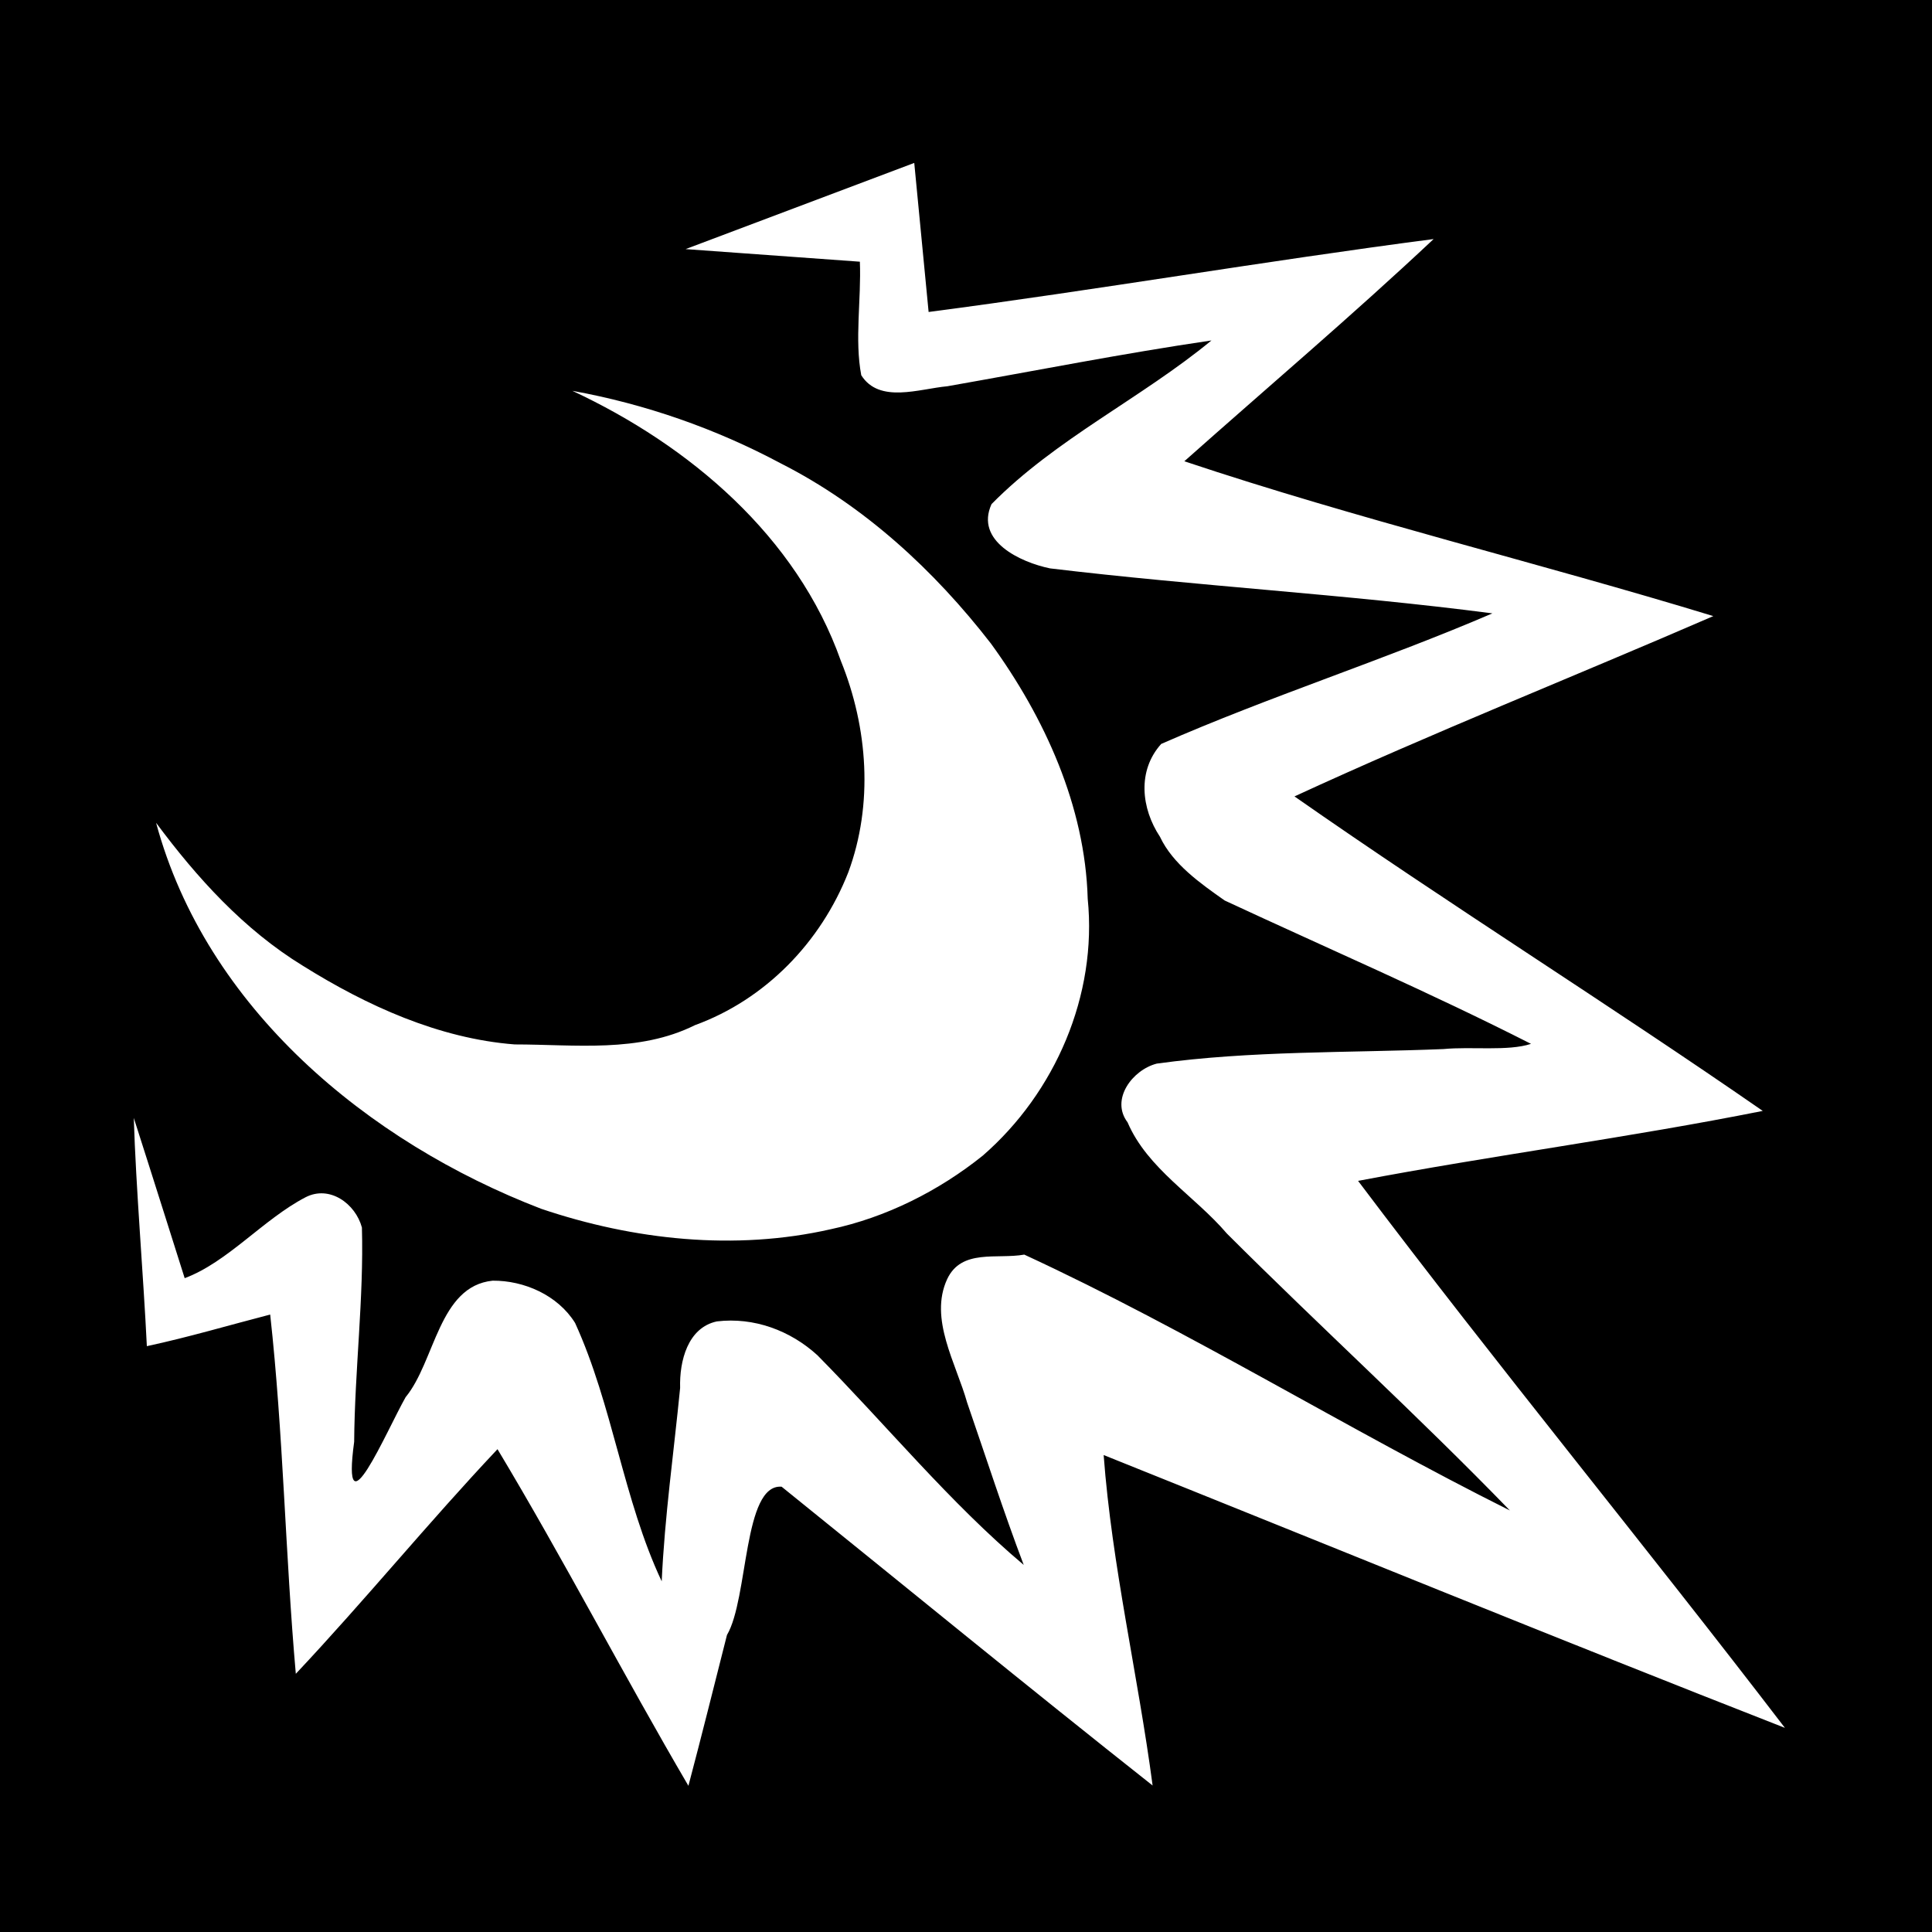
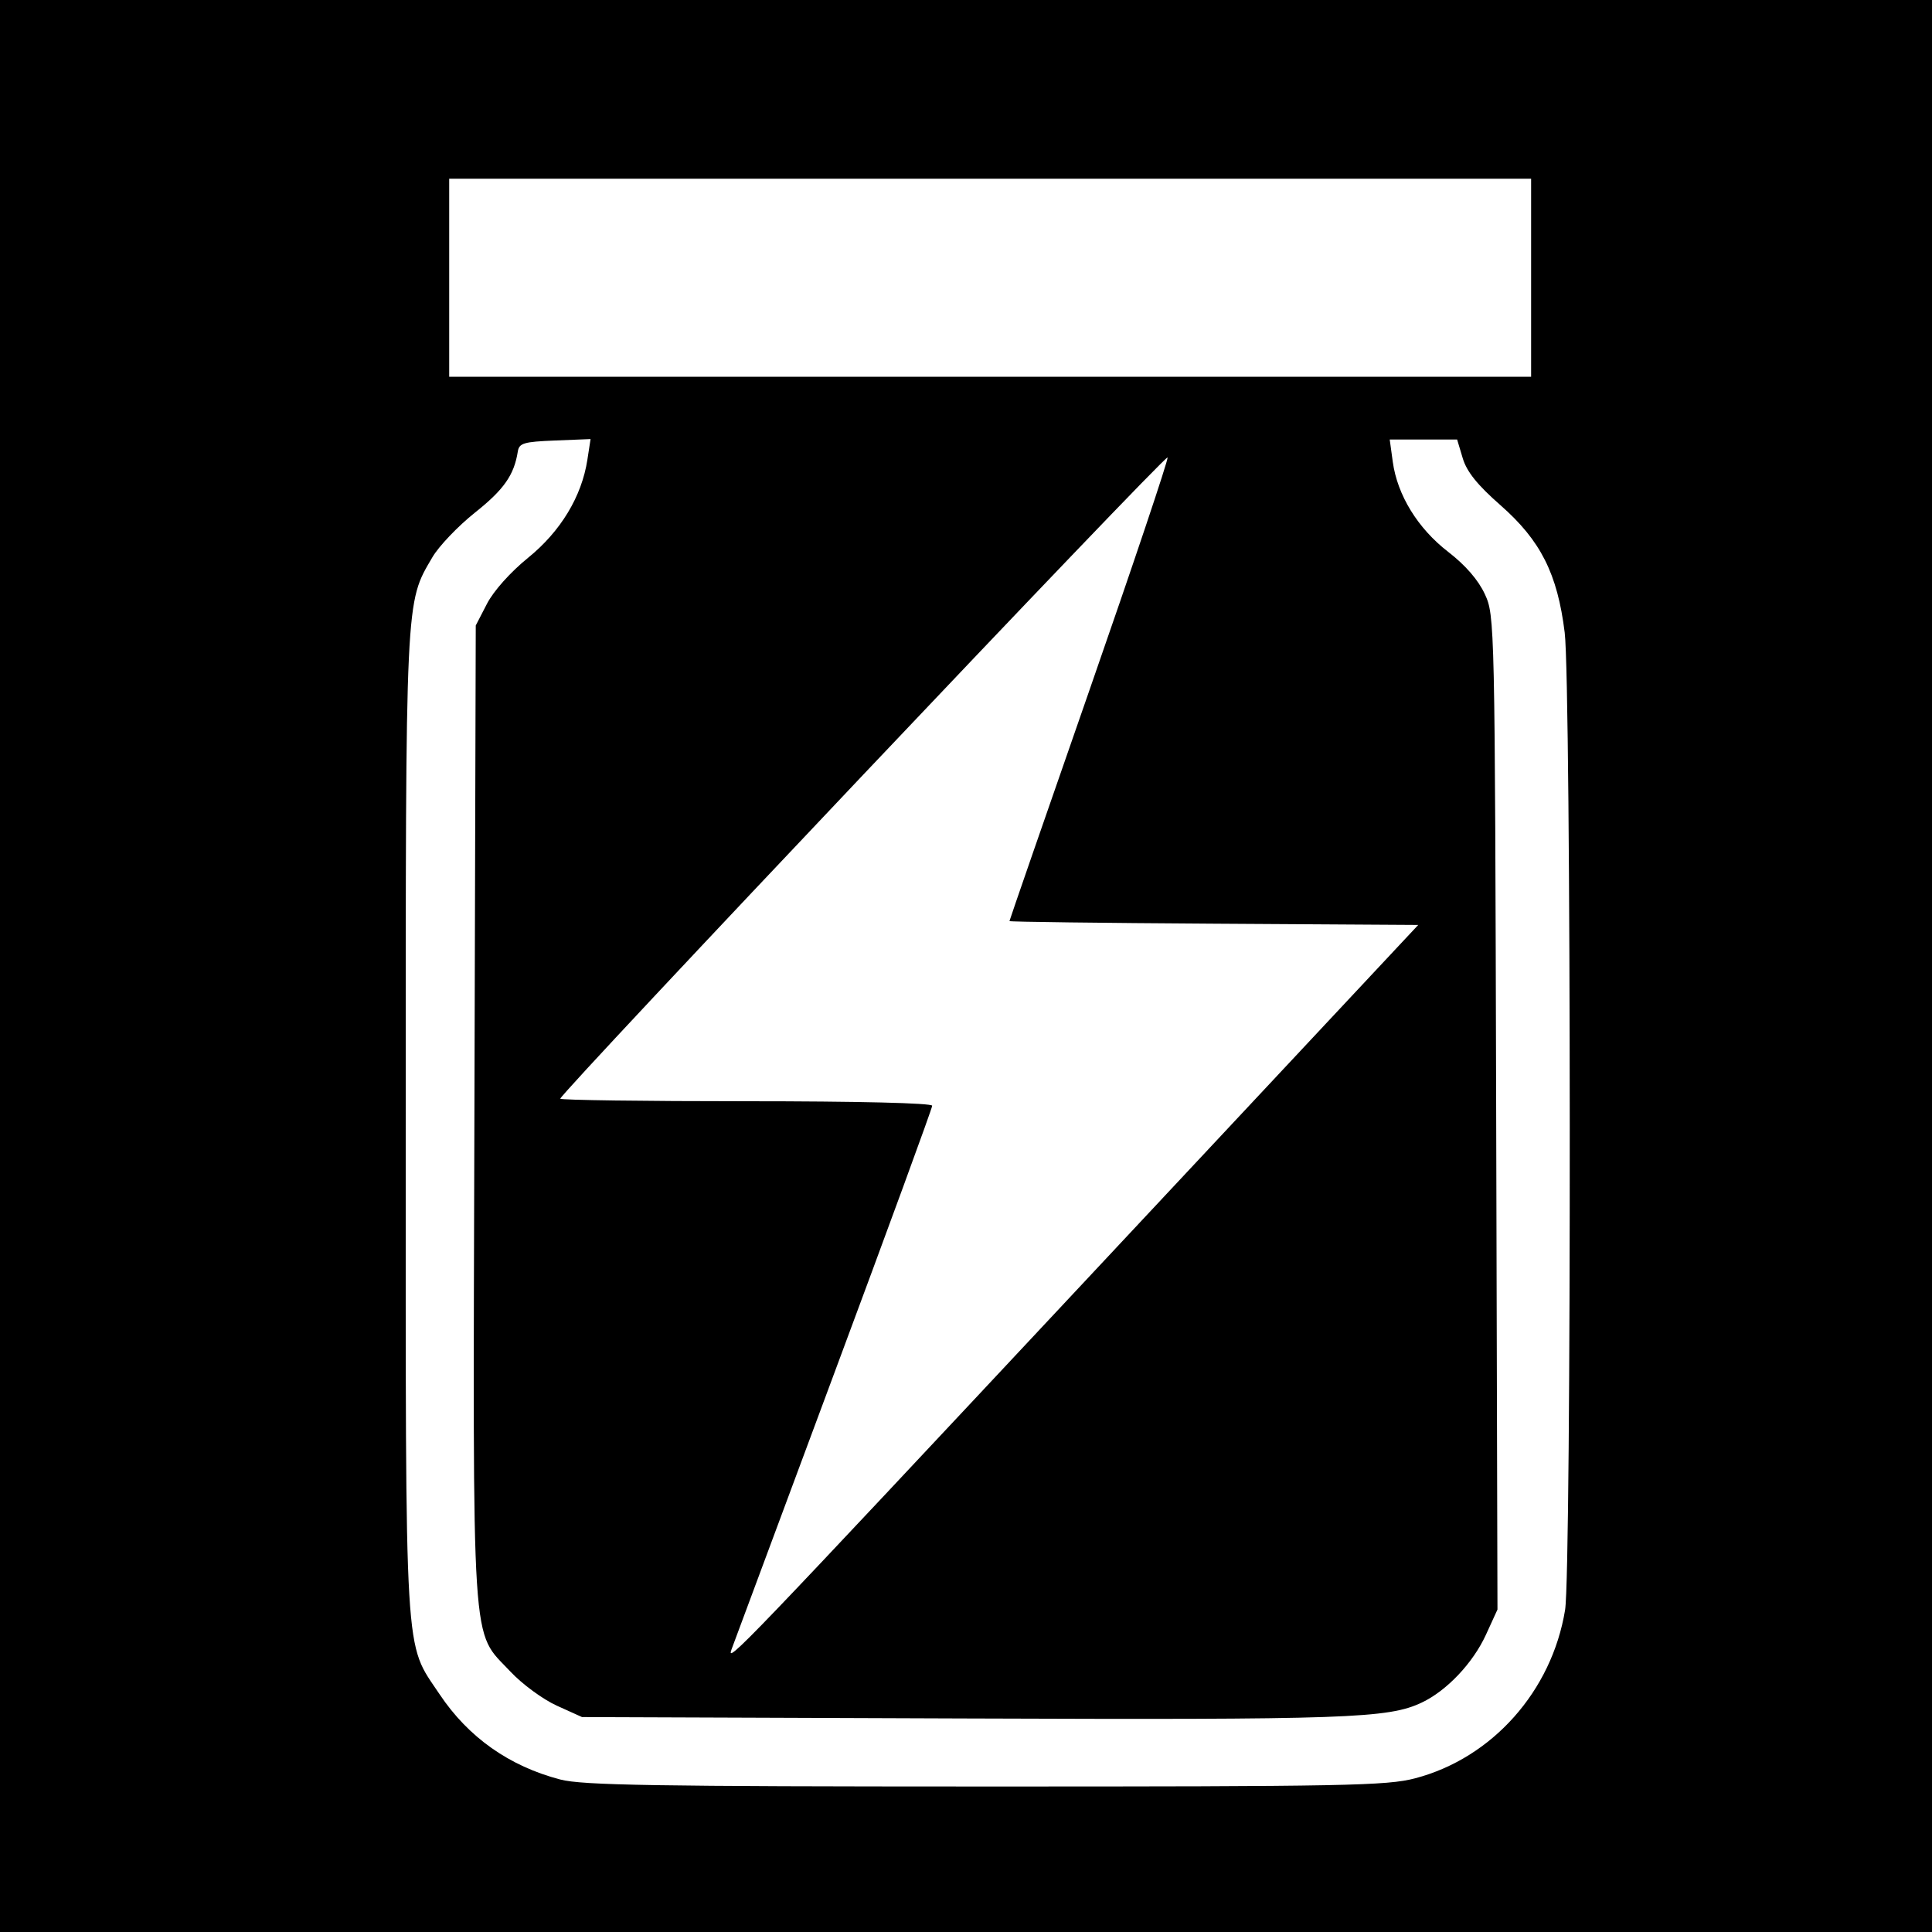
<svg xmlns="http://www.w3.org/2000/svg" id="svg2" version="1.1" width="400" height="400">
  <defs id="defs6" />
-   <rect style="fill:#000000;fill-opacity:1;stroke:none" id="rect3065" width="400" height="400" x="0" y="7.6293945e-06" />
-   <path id="path3001" style="fill:#ffffff" d="m 150.515,338.5 c 4.464,-7.559 3.324,-31.317 11.311,-30.694 25.591,20.636 51.017,41.482 76.81,61.864 -3.022,-22.837 -8.428,-45.51 -10.136,-68.418 47.008,18.849 93.883,38.037 141.049,56.486 -29.108,-38.018 -59.564,-75.004 -88.372,-113.25 27.844,-5.296 55.989,-8.934 83.783,-14.486 -31.997,-22.172 -65.045,-42.813 -96.951,-65.114 28.573,-13.189 57.85,-24.799 86.716,-37.331 C 318.372,116.456 281.112,107.502 245.204,95.5 262.426,80.187 280.02,65.276 296.814,49.494 261.896,54.04 227.174,60.024 192.26,64.593 l -2.974,-30.861 -47.337,17.843 36.077,2.607 c 0.314,7.755 -1.116,16.167 0.29,23.51 3.743,5.917 11.993,2.812 17.827,2.278 18.217,-3.203 36.373,-6.799 54.675,-9.482 -14.594,12.018 -32.268,20.406 -45.533,33.886 -3.469,7.64 5.97,12.029 12.096,13.301 30.41,3.662 61.183,5.344 91.603,9.318 -22.572,9.706 -46.067,17.156 -68.568,27.031 -4.981,5.526 -4.153,13.337 -0.252,19.229 2.653,5.652 8.399,9.667 13.389,13.183 21.16,9.852 42.619,19.103 63.426,29.683 -4.761,1.57 -12.304,0.516 -18.133,1.079 -19.748,0.805 -39.857,0.312 -59.35,3.01 -5.041,1.297 -9.635,7.421 -6.044,12.16 4.128,9.627 13.898,15.215 20.562,23.025 19.332,19.311 39.574,37.715 58.591,57.333 -33.875,-16.935 -66.173,-37.079 -100.537,-52.973 -5.665,1.01 -12.985,-1.267 -15.966,5.075 -3.798,8.218 1.828,17.382 4.133,25.567 3.874,11.211 7.508,22.512 11.715,33.603 -15.252,-12.831 -28.482,-29.006 -42.72,-43.415 -5.611,-5.126 -13.154,-7.919 -20.809,-7 -6.005,1.278 -7.778,8.161 -7.608,13.781 -1.312,13.339 -3.205,26.644 -3.813,40.034 -7.961,-16.912 -10.125,-36.409 -17.938,-53.503 -3.597,-5.766 -10.586,-8.796 -17.06,-8.745 -11.174,1.132 -11.895,16.676 -18.022,24.12 -3.981,7.028 -13.376,29.289 -10.654,9.236 0.108,-14.743 2.016,-29.761 1.604,-44.365 -1.341,-4.952 -6.691,-8.829 -11.664,-6.262 -8.739,4.543 -16.14,13.449 -25.03,16.752 0,0 -7.416,-23.486 -10.537,-33.178 0.438,14.404 2.01,32.862 2.705,47.256 8.592,-1.842 17.029,-4.346 25.535,-6.546 2.731,24.702 3.117,49.622 5.306,74.38 14.276,-15.175 27.463,-31.346 41.757,-46.505 13.751,22.897 26.022,46.653 39.527,69.695 2.755,-10.387 5.337,-20.82 7.984,-31.236 z M 172,254.498 c 11.443,-2.434 22.373,-7.934 31.469,-15.233 15.017,-13.053 23.742,-33.25 21.73,-53.188 -0.539,-19.168 -8.901,-37.51 -20.037,-52.839 C 193.385,118.035 178.917,104.703 161.677,95.951 148.182,88.738 133.559,83.638 118.5,80.916 c 24.243,11.309 46.469,30.111 55.593,55.918 5.604,13.822 6.753,29.705 1.528,43.793 -5.657,14.405 -17.115,26.294 -31.75,31.625 -11.62,5.787 -24.796,3.991 -37.324,3.985 -15.695,-1.222 -30.611,-8.012 -43.841,-16.284 -12.213,-7.482 -21.915,-18.201 -30.39,-29.602 10.358,38.331 43.783,66.1 79.73,79.917 19.156,6.475 40.132,8.737 59.954,4.23 z" />
+   <path style="fill:#000000" d="m 0,0 400,0 0,400 -400,0 z" id="rect3022" />
+   <path id="path2989" style="fill:#ffffff" d="m 317,57.5 0,-20.5 -112,0 -112,0 0,20.5 0,20.5 112,0 112,0 0,-20.5 z M 225.851,263.946 293.628,191.5 251.314,191.239 C 228.041,191.096 209,190.854 209,190.701 c 0,-0.153 7.433,-21.613 16.517,-47.689 9.084,-26.076 16.383,-47.813 16.22,-48.303 C 241.457,93.872 116,226.341 116,227.473 116,227.763 133.325,228 154.5,228 c 23.161,0 38.5,0.372 38.5,0.933 0,0.513 -9.186,25.601 -20.413,55.75 C 161.36,314.832 151.849,340.4 151.452,341.5 c -1.118,3.097 1.48,0.389 74.399,-77.554 z M 293,368.176 c 15.949,-4.192 28.282,-18.043 31.035,-34.856 1.339,-8.176 1.267,-191.422 -0.08,-202.347 -1.501,-12.176 -4.974,-19.065 -13.294,-26.37 -4.782,-4.199 -6.978,-6.931 -7.815,-9.722 L 301.683,91 l -6.978,0 -6.978,0 0.631,4.606 c 0.947,6.91 5.183,13.798 11.467,18.645 3.577,2.76 6.237,5.825 7.59,8.748 2.063,4.455 2.086,5.52 2.352,107.37 l 0.268,102.87 -2.379,5.197 c -2.685,5.865 -8.105,11.599 -13.289,14.059 -6.939,3.293 -15.41,3.587 -94.875,3.295 L 120.5,355.5 l -5.214,-2.358 c -2.868,-1.297 -7.189,-4.469 -9.603,-7.05 -8.231,-8.8 -7.774,-1.712 -7.461,-115.683 L 98.5,129.5 100.825,125 c 1.371,-2.653 4.859,-6.556 8.5,-9.509 6.746,-5.472 11.111,-12.682 12.283,-20.288 l 0.662,-4.297 -7.375,0.297 c -6.482,0.261 -7.413,0.539 -7.691,2.297 -0.769,4.858 -2.877,7.863 -8.848,12.614 -3.513,2.796 -7.482,6.951 -8.82,9.234 C 83.888,124.989 84,122.616 84,232.806 c 0,113.087 -0.366,106.926 7.004,117.962 5.958,8.922 14.405,14.891 24.996,17.661 4.569,1.195 19.464,1.44 88,1.447 74.618,0.007 83.121,-0.155 89,-1.7 z" />
</svg>
